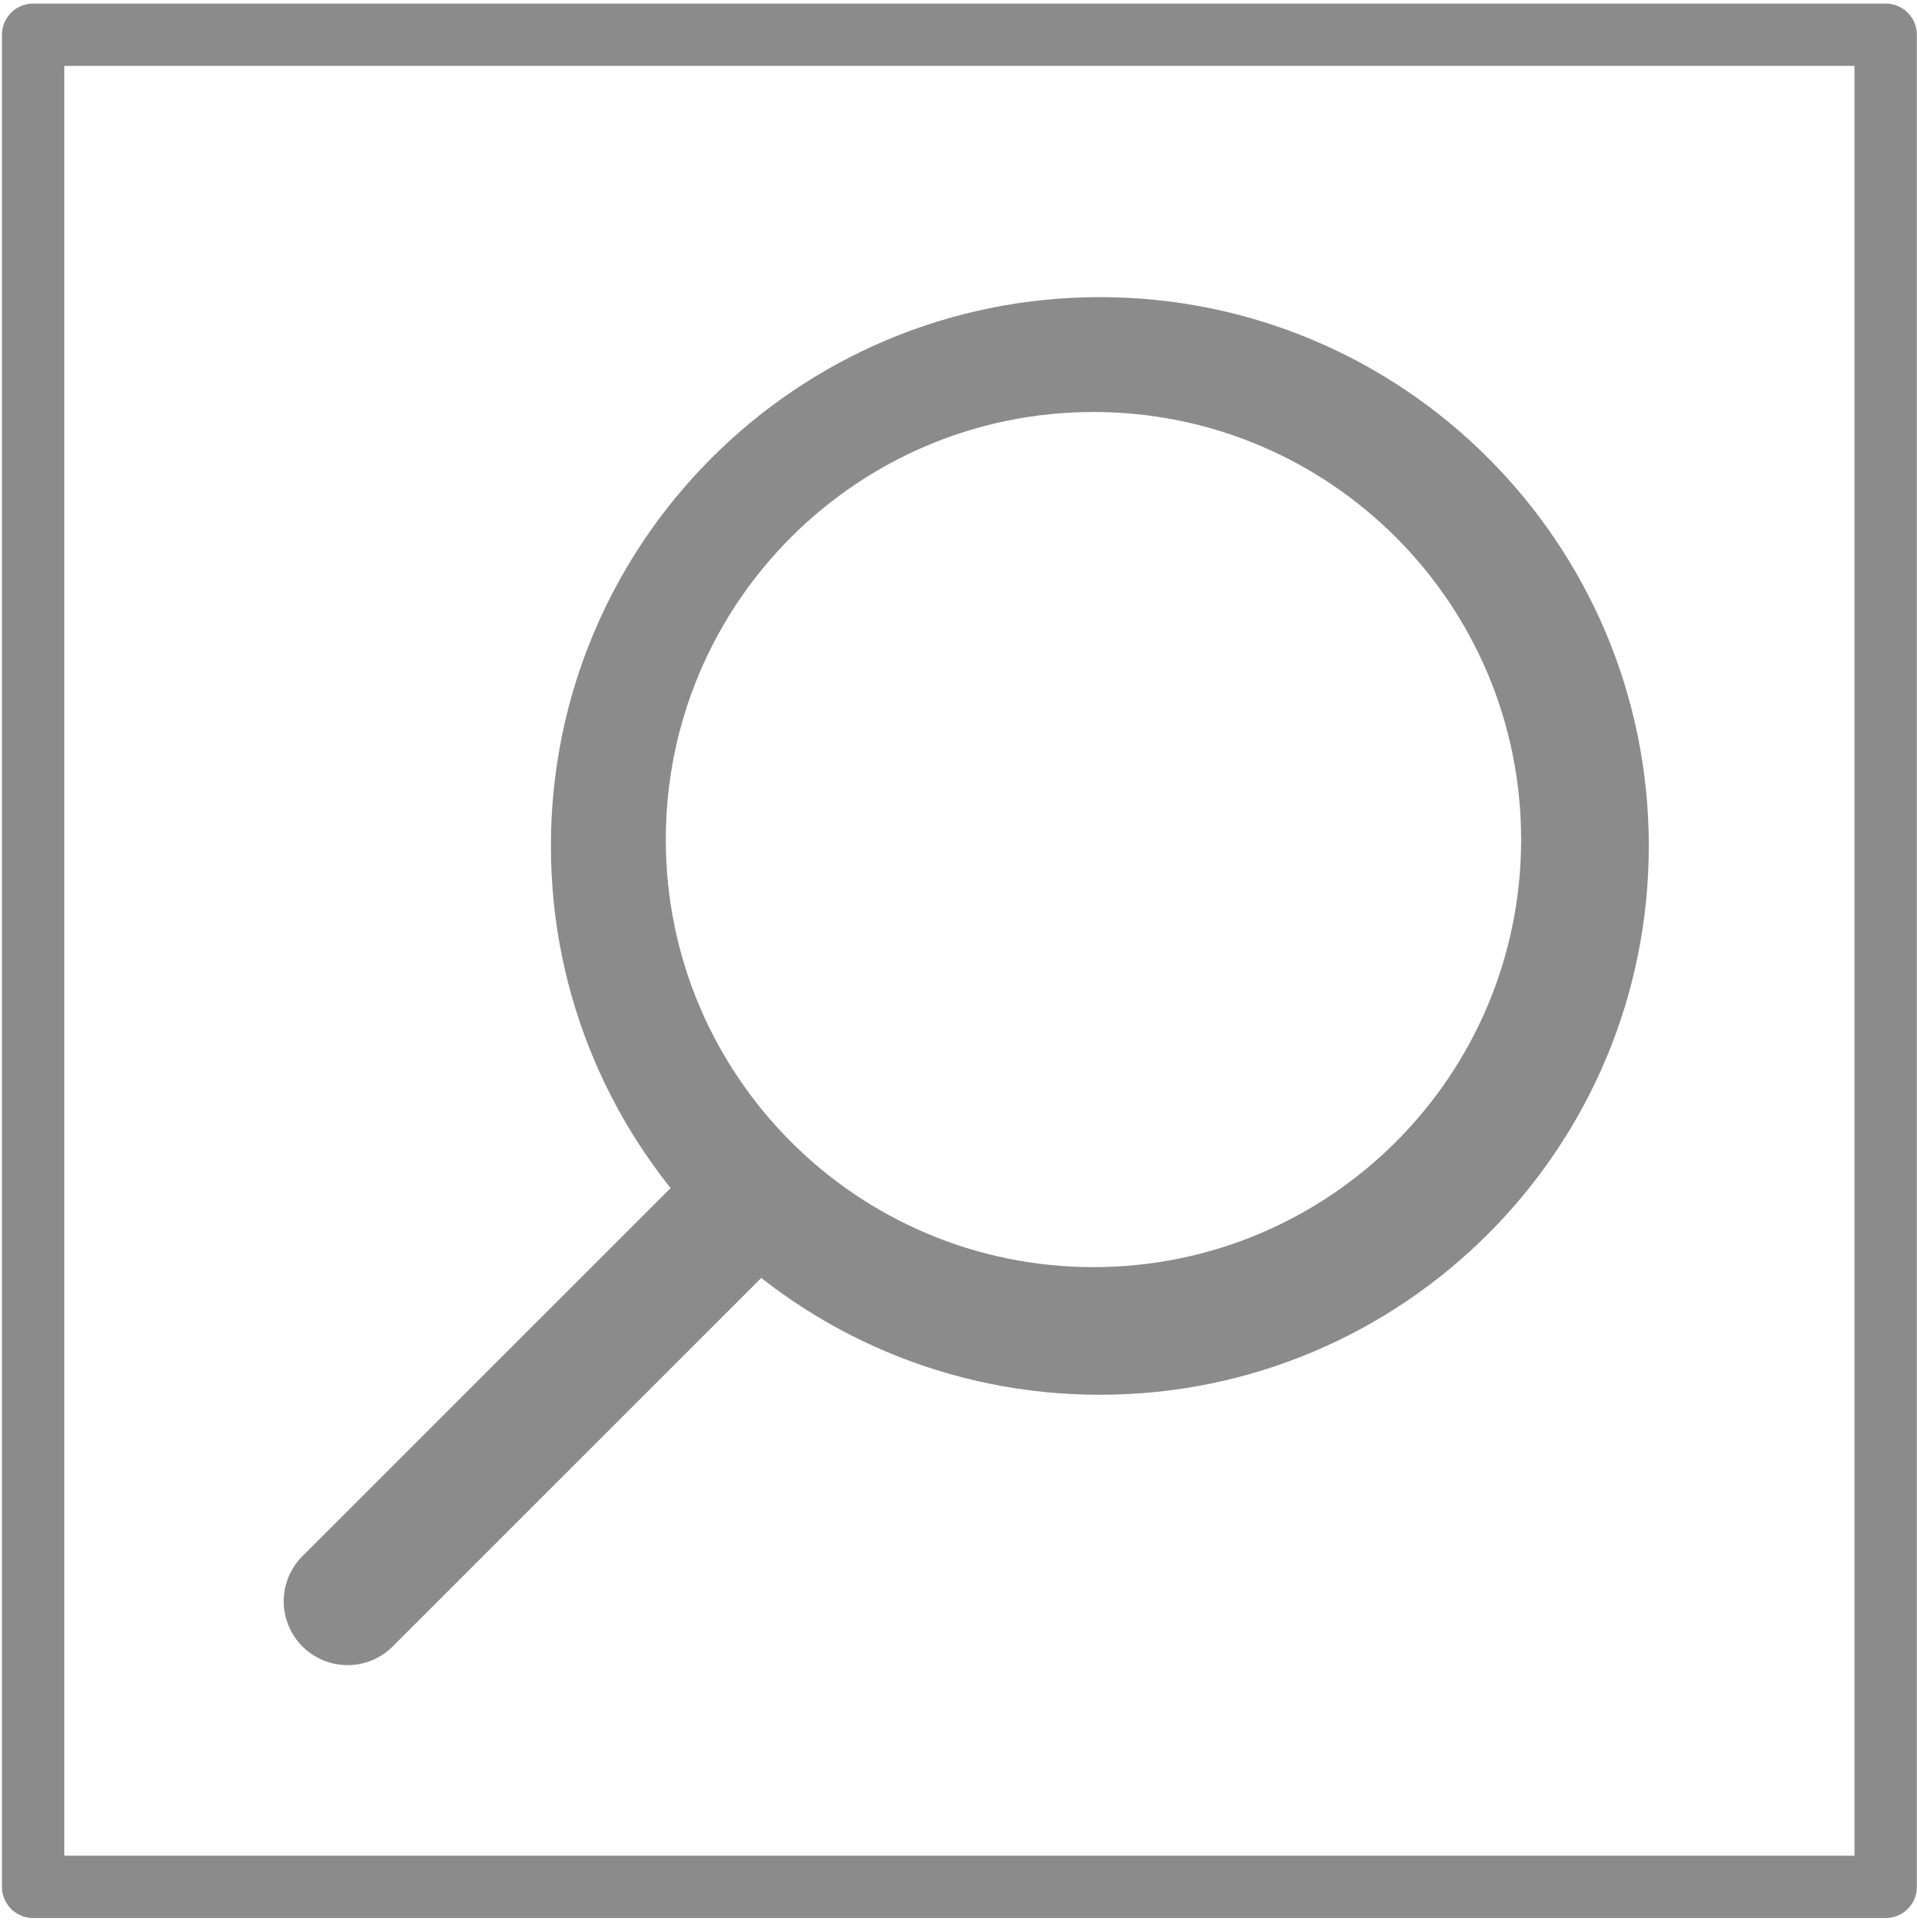
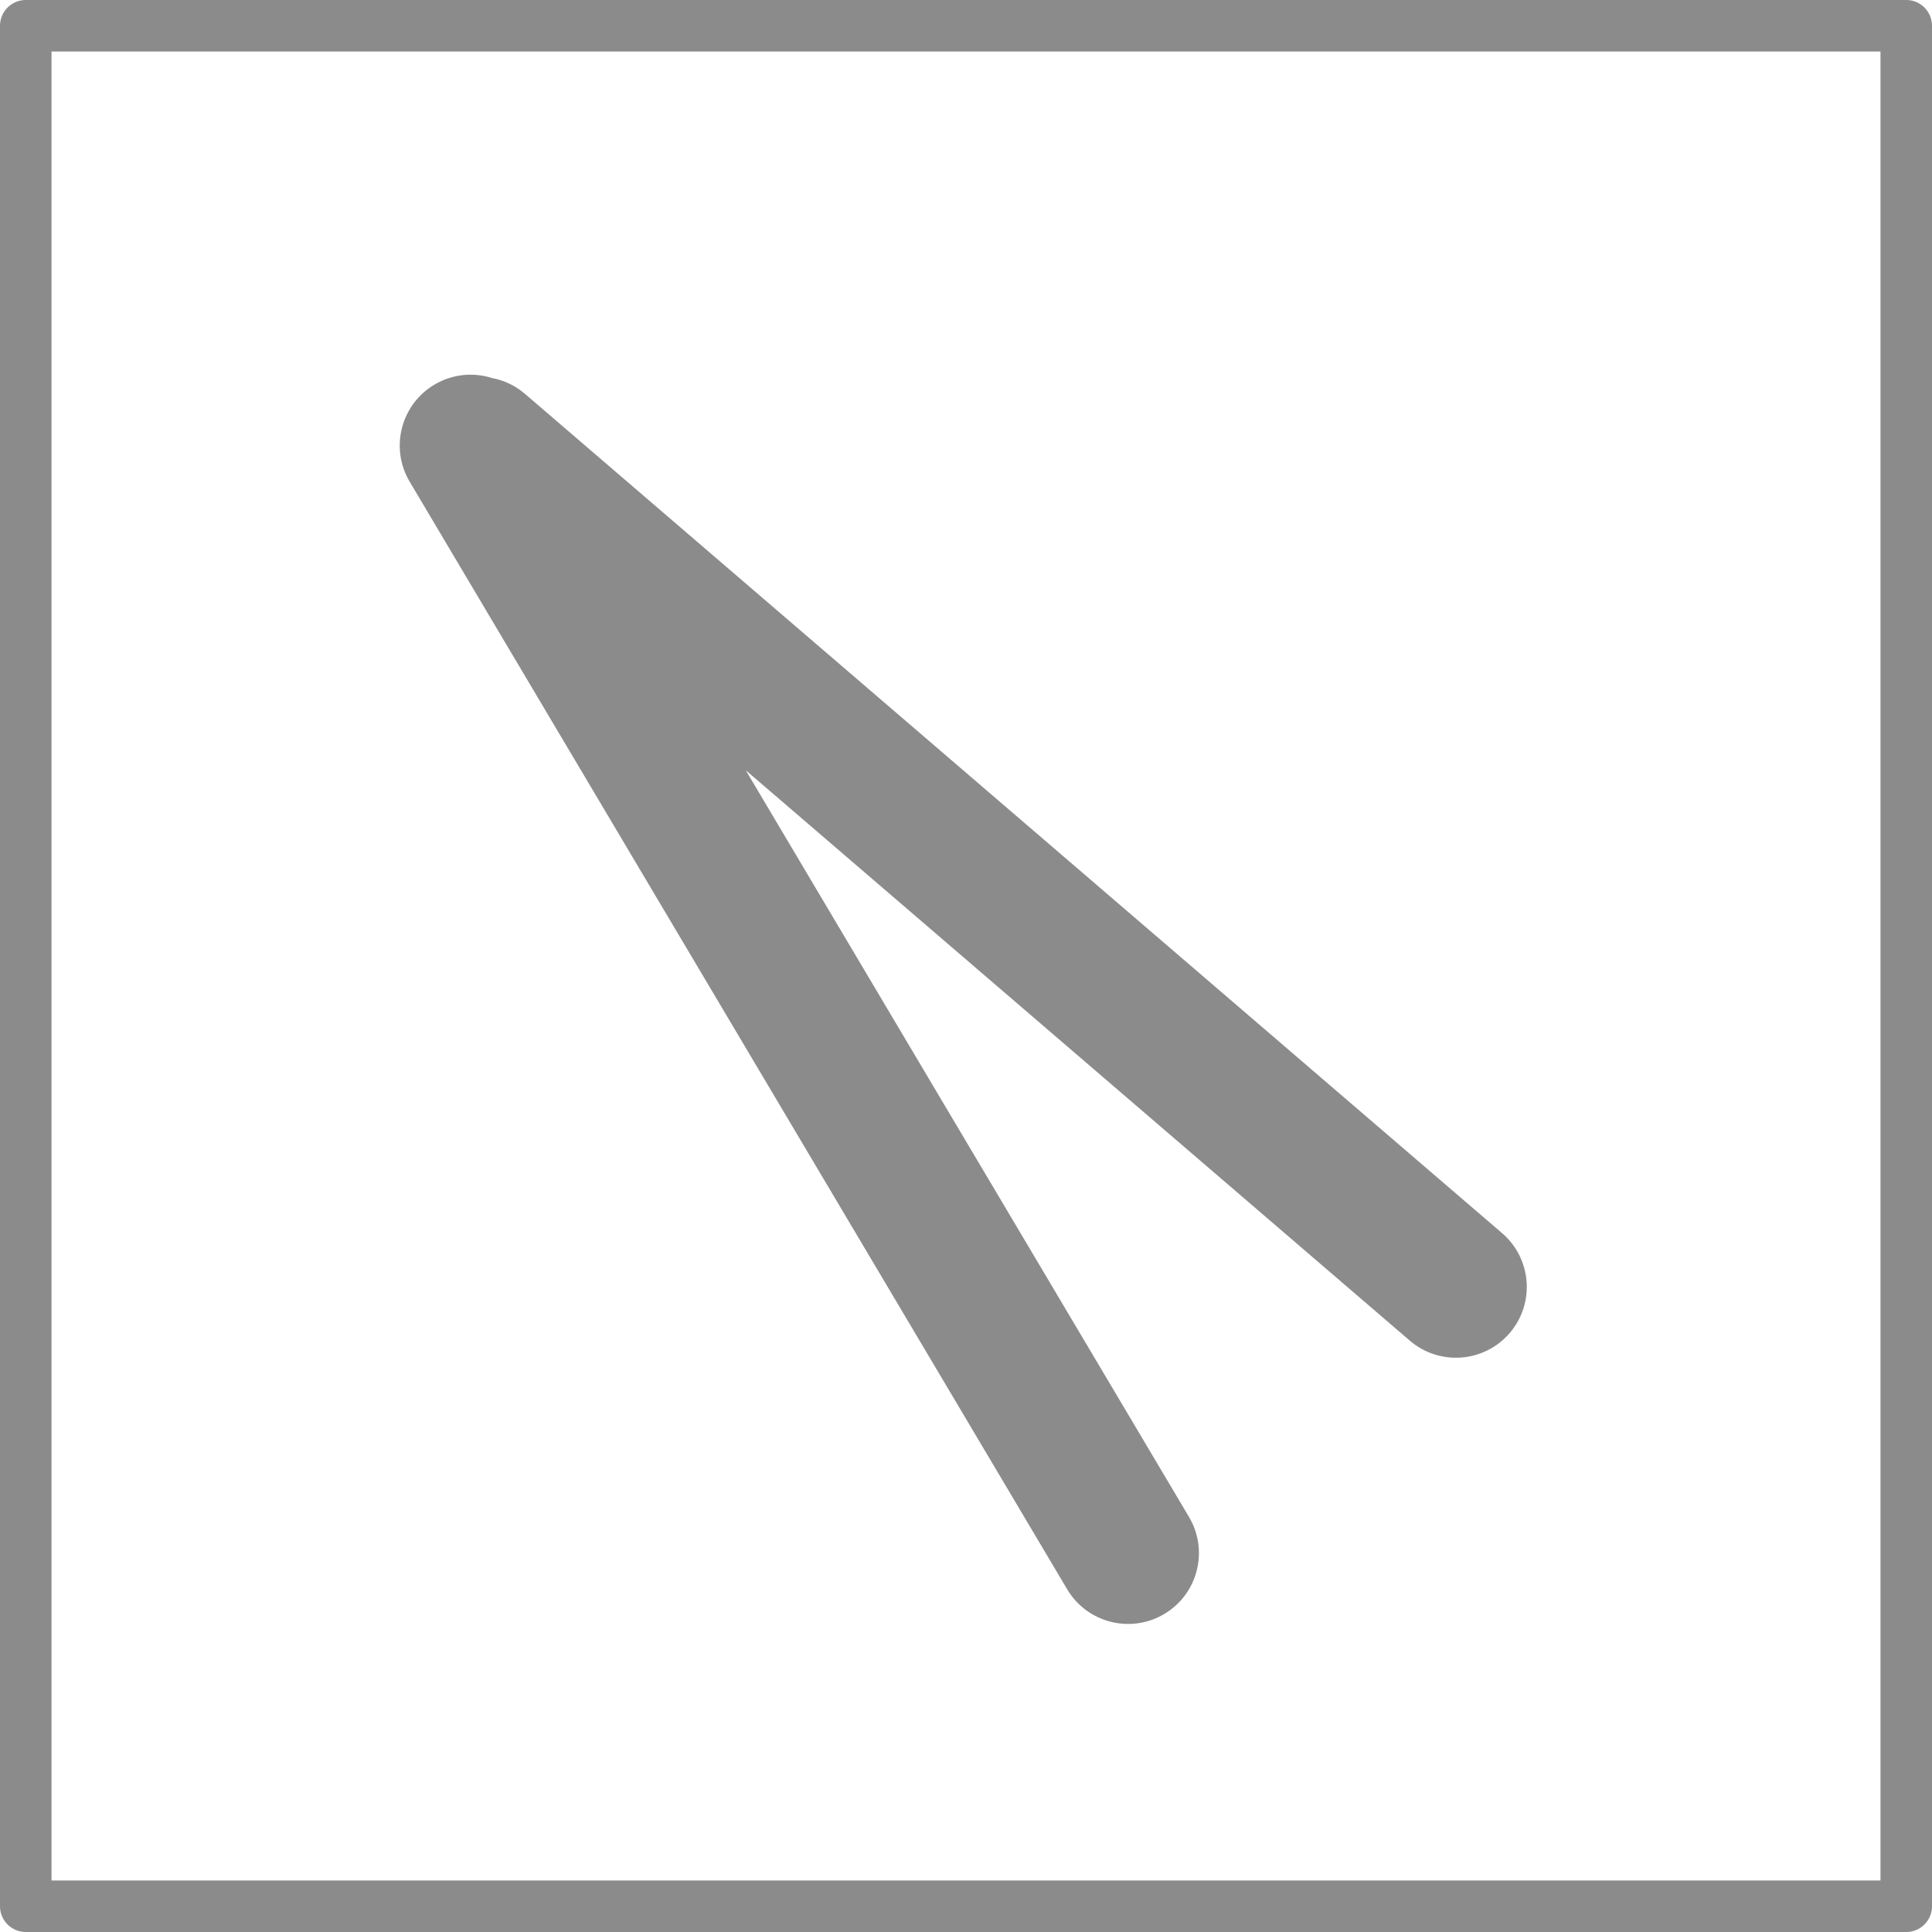
- <svg xmlns="http://www.w3.org/2000/svg" width="123" height="124" viewBox="0 0 123 124" fill="none">
-   <rect x="2.126" y="2.23" width="118.874" height="118.874" stroke="#8B8B8B" stroke-width="4" stroke-linecap="round" stroke-linejoin="round" />
-   <path fill-rule="evenodd" clip-rule="evenodd" d="M70.574 89.519C90.027 89.519 105.798 73.748 105.798 54.295C105.798 34.841 90.027 19.071 70.574 19.071C51.12 19.071 35.35 34.841 35.35 54.295C35.35 73.748 51.12 89.519 70.574 89.519ZM70.164 81.327C85.319 81.327 97.606 69.041 97.606 53.885C97.606 38.73 85.319 26.443 70.164 26.443C55.008 26.443 42.722 38.73 42.722 53.885C42.722 69.041 55.008 81.327 70.164 81.327Z" fill="#8B8B8B" />
-   <rect x="47.787" y="71.497" width="8.192" height="44.235" rx="4.096" transform="rotate(45 47.7871 71.4971)" fill="#8B8B8B" />
+ <svg xmlns="http://www.w3.org/2000/svg" width="150" height="150" viewBox="0 0 150 150" fill="none">
+   <rect x="2" y="2" width="146" height="146" stroke="#8B8B8B" stroke-width="4" stroke-linecap="round" stroke-linejoin="round" />
+   <path fill-rule="evenodd" clip-rule="evenodd" d="M33.729 29.863C31.117 31.413 30.257 34.788 31.808 37.4L82.854 123.389C84.404 126.001 87.779 126.862 90.391 125.311C93.003 123.761 93.863 120.386 92.313 117.774L57.899 59.802L109.455 104.086C111.759 106.066 115.232 105.802 117.211 103.498C119.19 101.194 118.927 97.721 116.622 95.742L40.764 30.584C40.007 29.933 39.124 29.525 38.209 29.352C36.764 28.892 35.136 29.027 33.729 29.863Z" fill="#8B8B8B" />
</svg>
